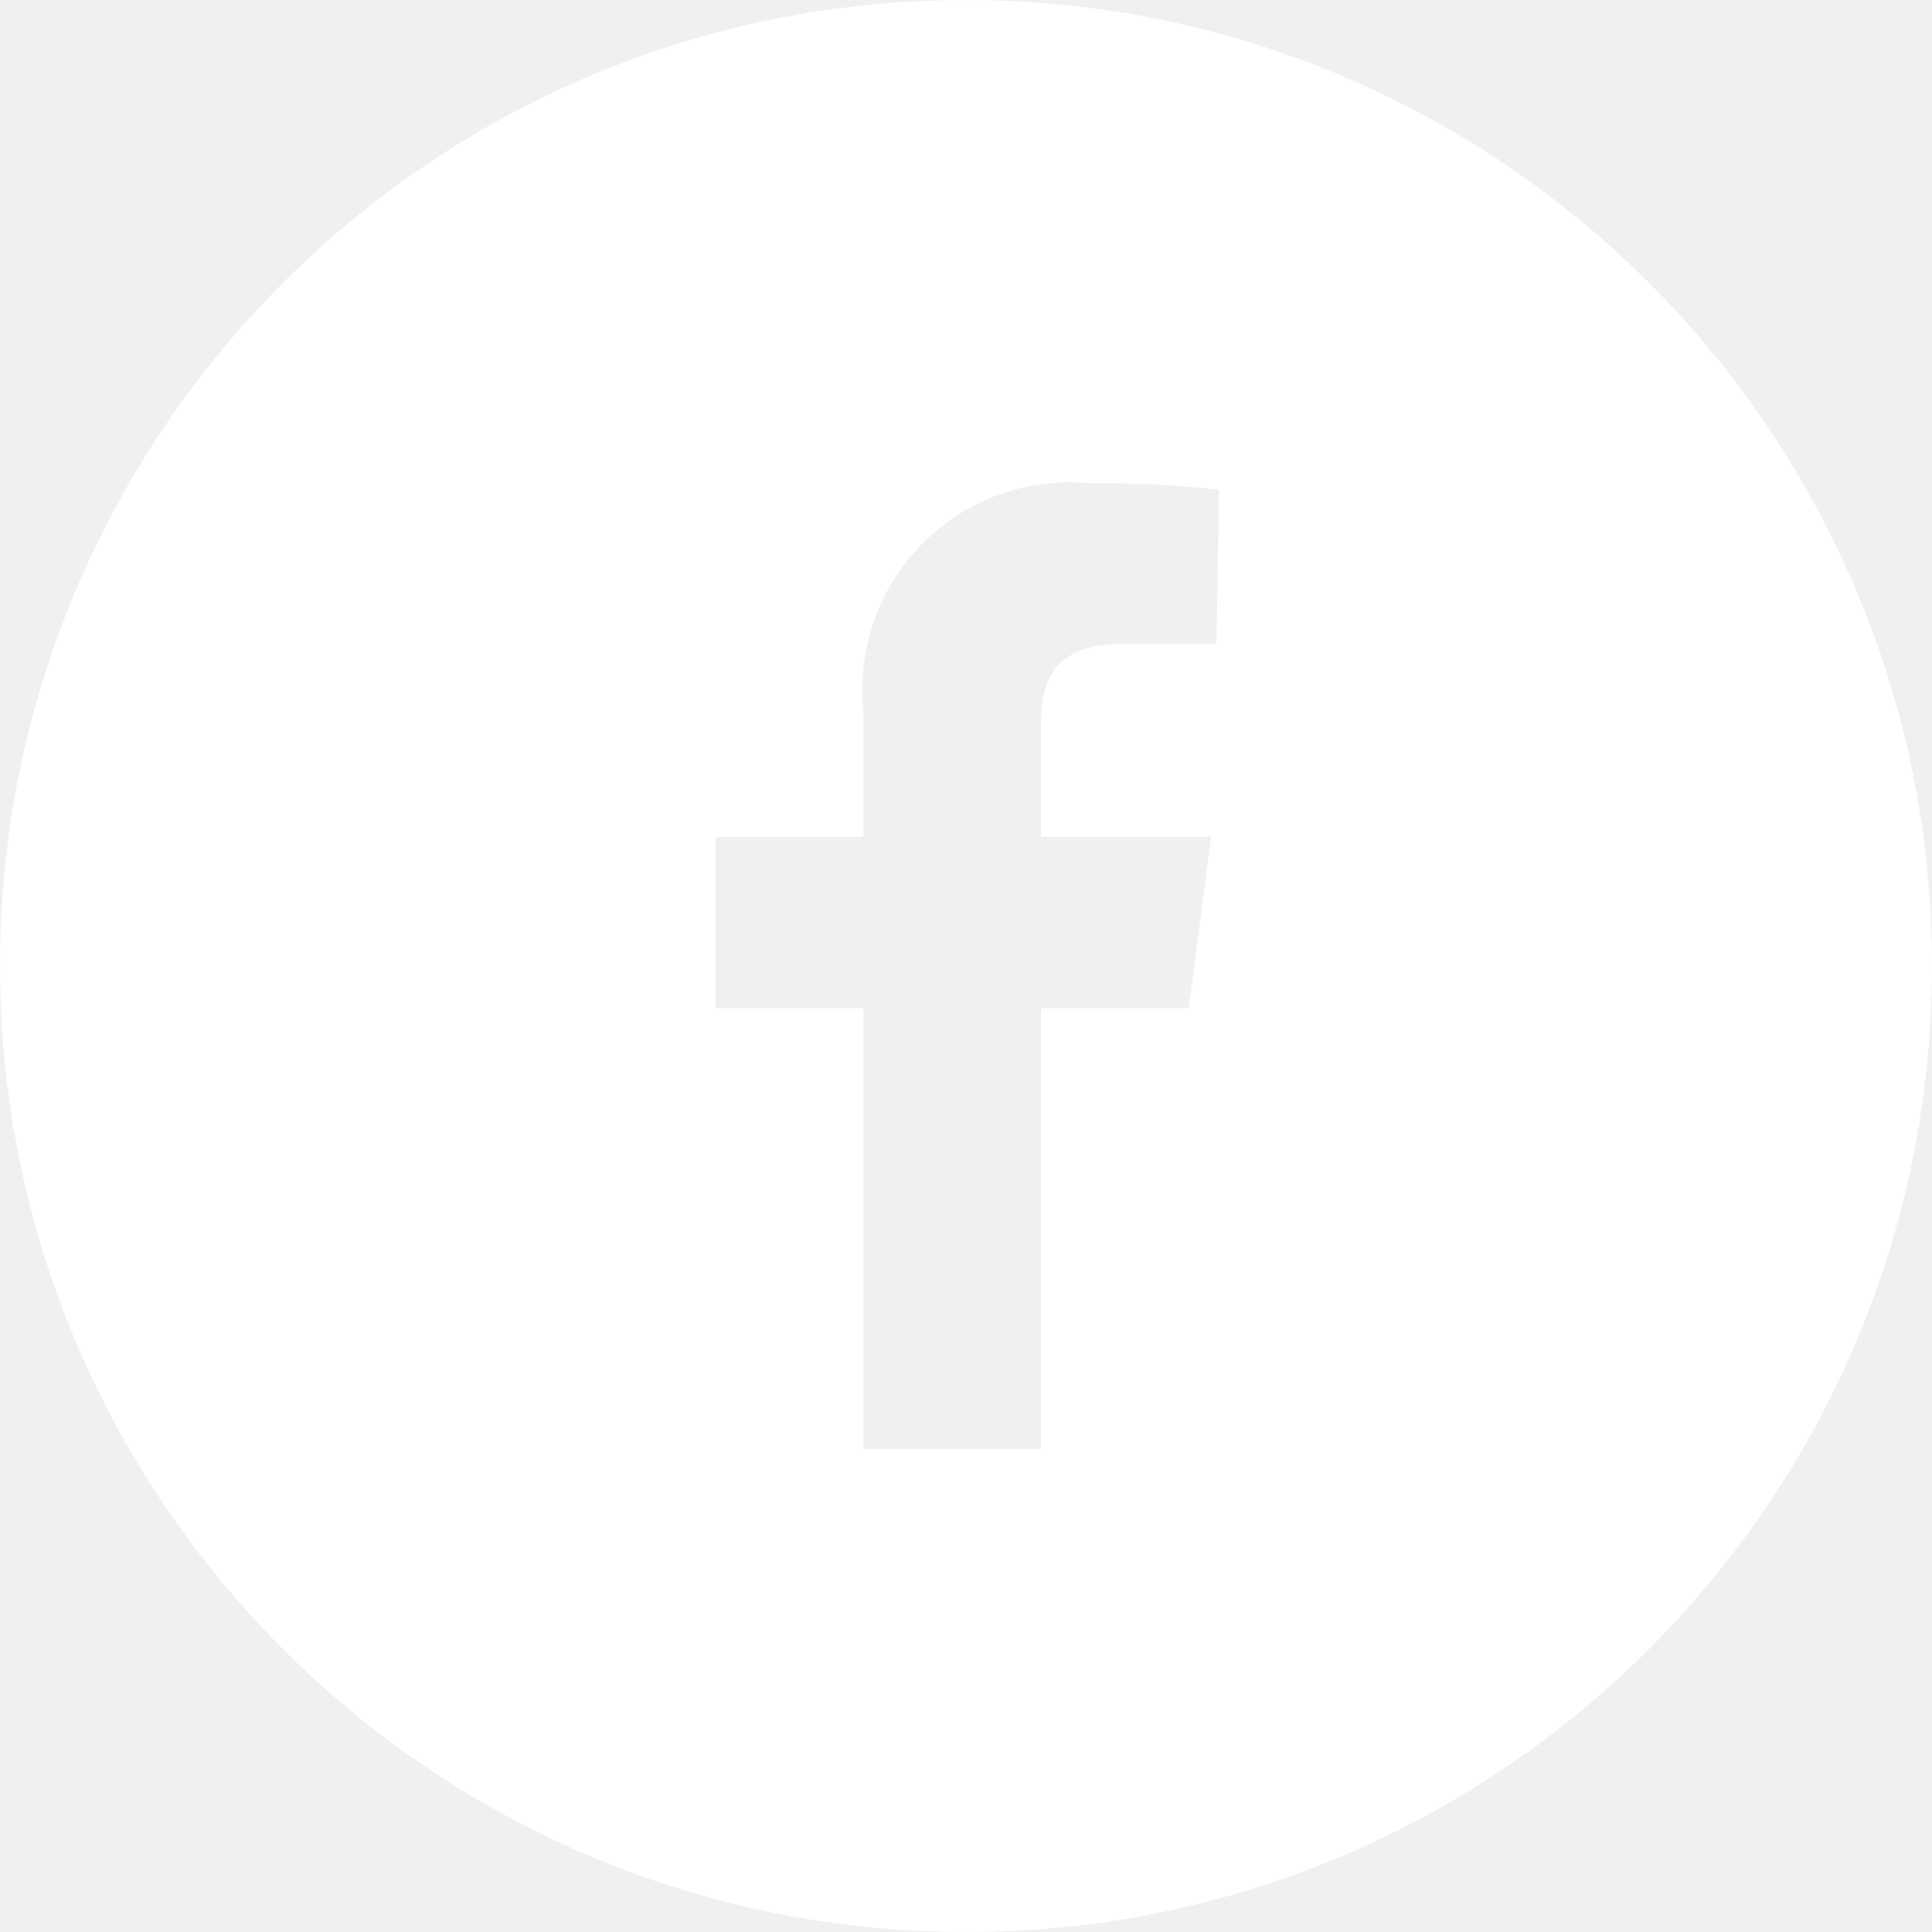
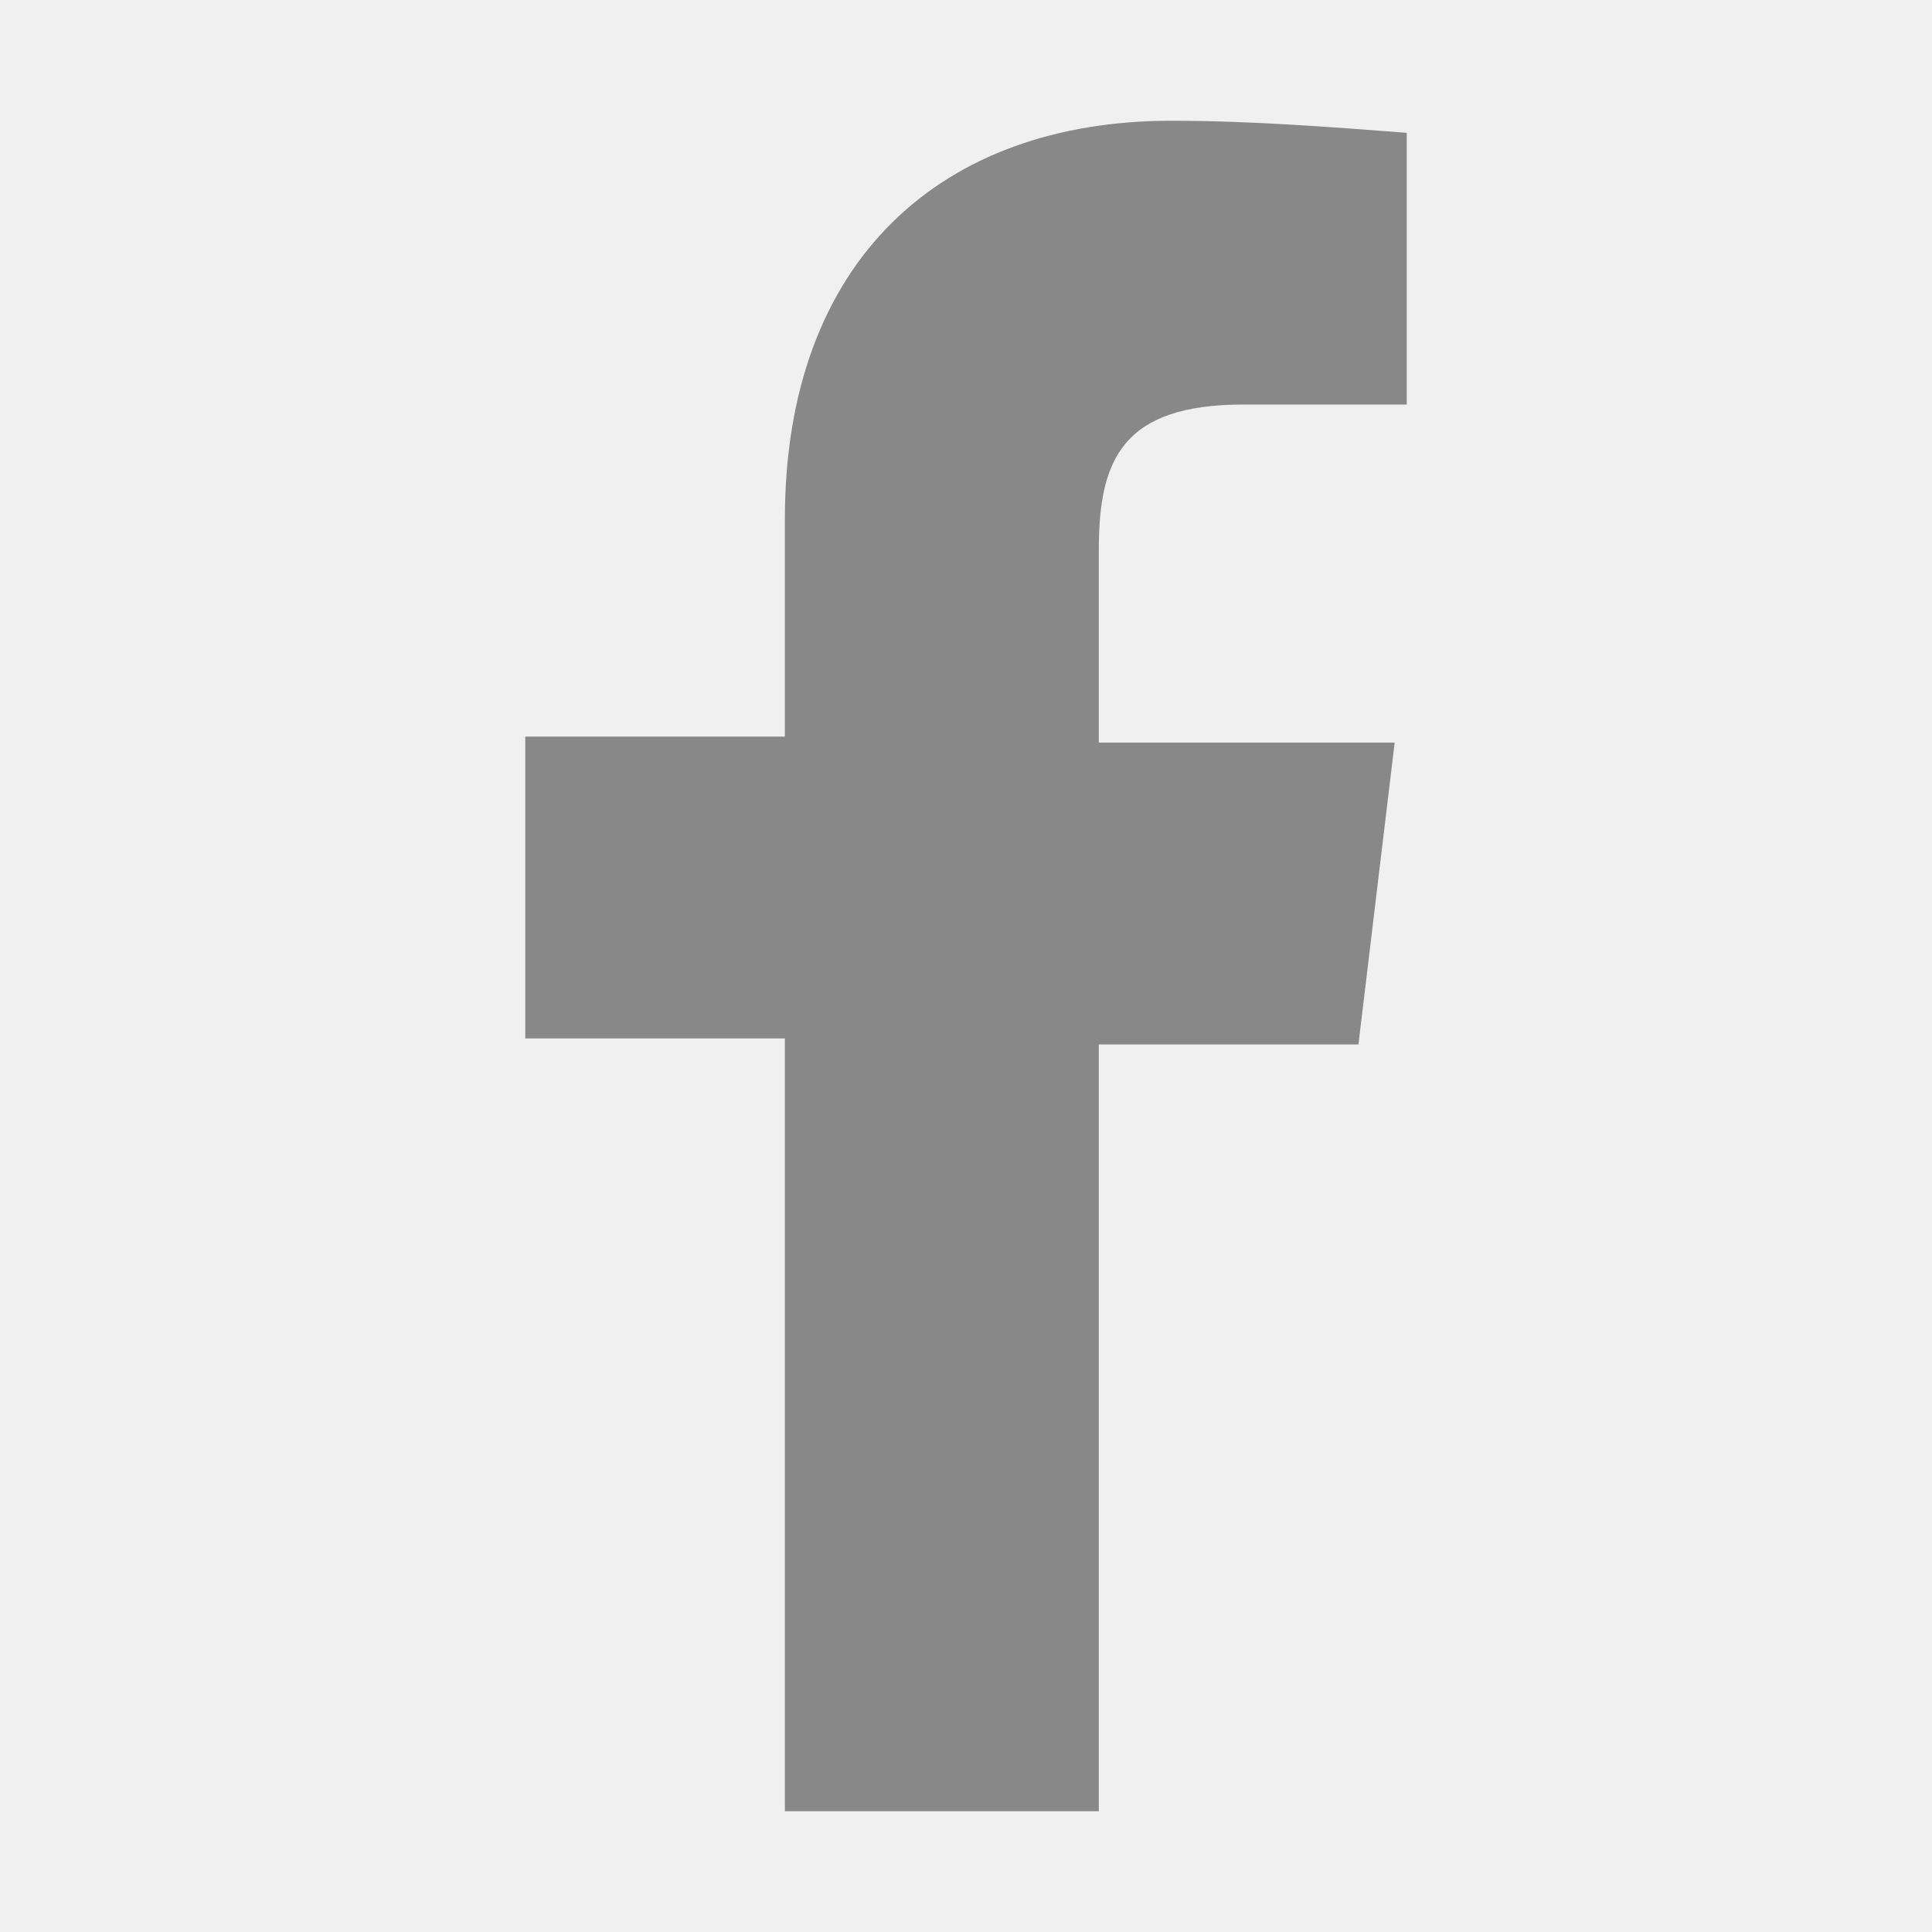
- <svg xmlns="http://www.w3.org/2000/svg" viewBox="0 0 32 32">
-   <g id="Layer_2" data-name="Layer 2">
-     <g id="Layer_1-2" data-name="Layer 1">
-       <path d="M16,0A16,16,0,1,0,32,16,16,16,0,0,0,16,0Zm4.15,10.66H18.65c-1.18,0-1.41.56-1.41,1.38v1.82h2.82l-.37,2.84H17.24V24H14.3V16.7H11.85V13.86H14.3v-2.1A3.43,3.43,0,0,1,18,8a20.14,20.14,0,0,1,2.19.11Z" fill="#fff" />
+ <svg xmlns="http://www.w3.org/2000/svg" version="1.1" id="Layer_1" x="0px" y="0px" viewBox="0 0 32 32" enable-background="new 0 0 32 32" xml:space="preserve">
+   <g id="Layer_2">
+     <g id="Layer_1-2">
+       <path fill="#888888" d="M18.2,9.1v3.2h4.9l-0.6,5h-4.3V30H13V17.2H8.7v-5H13V8.6C13,4.3,15.6,2,19.4,2c1.3,0,2.6,0.1,3.9,0.2v4.5    h-2.7C18.6,6.7,18.2,7.6,18.2,9.1z" />
    </g>
  </g>
</svg>
